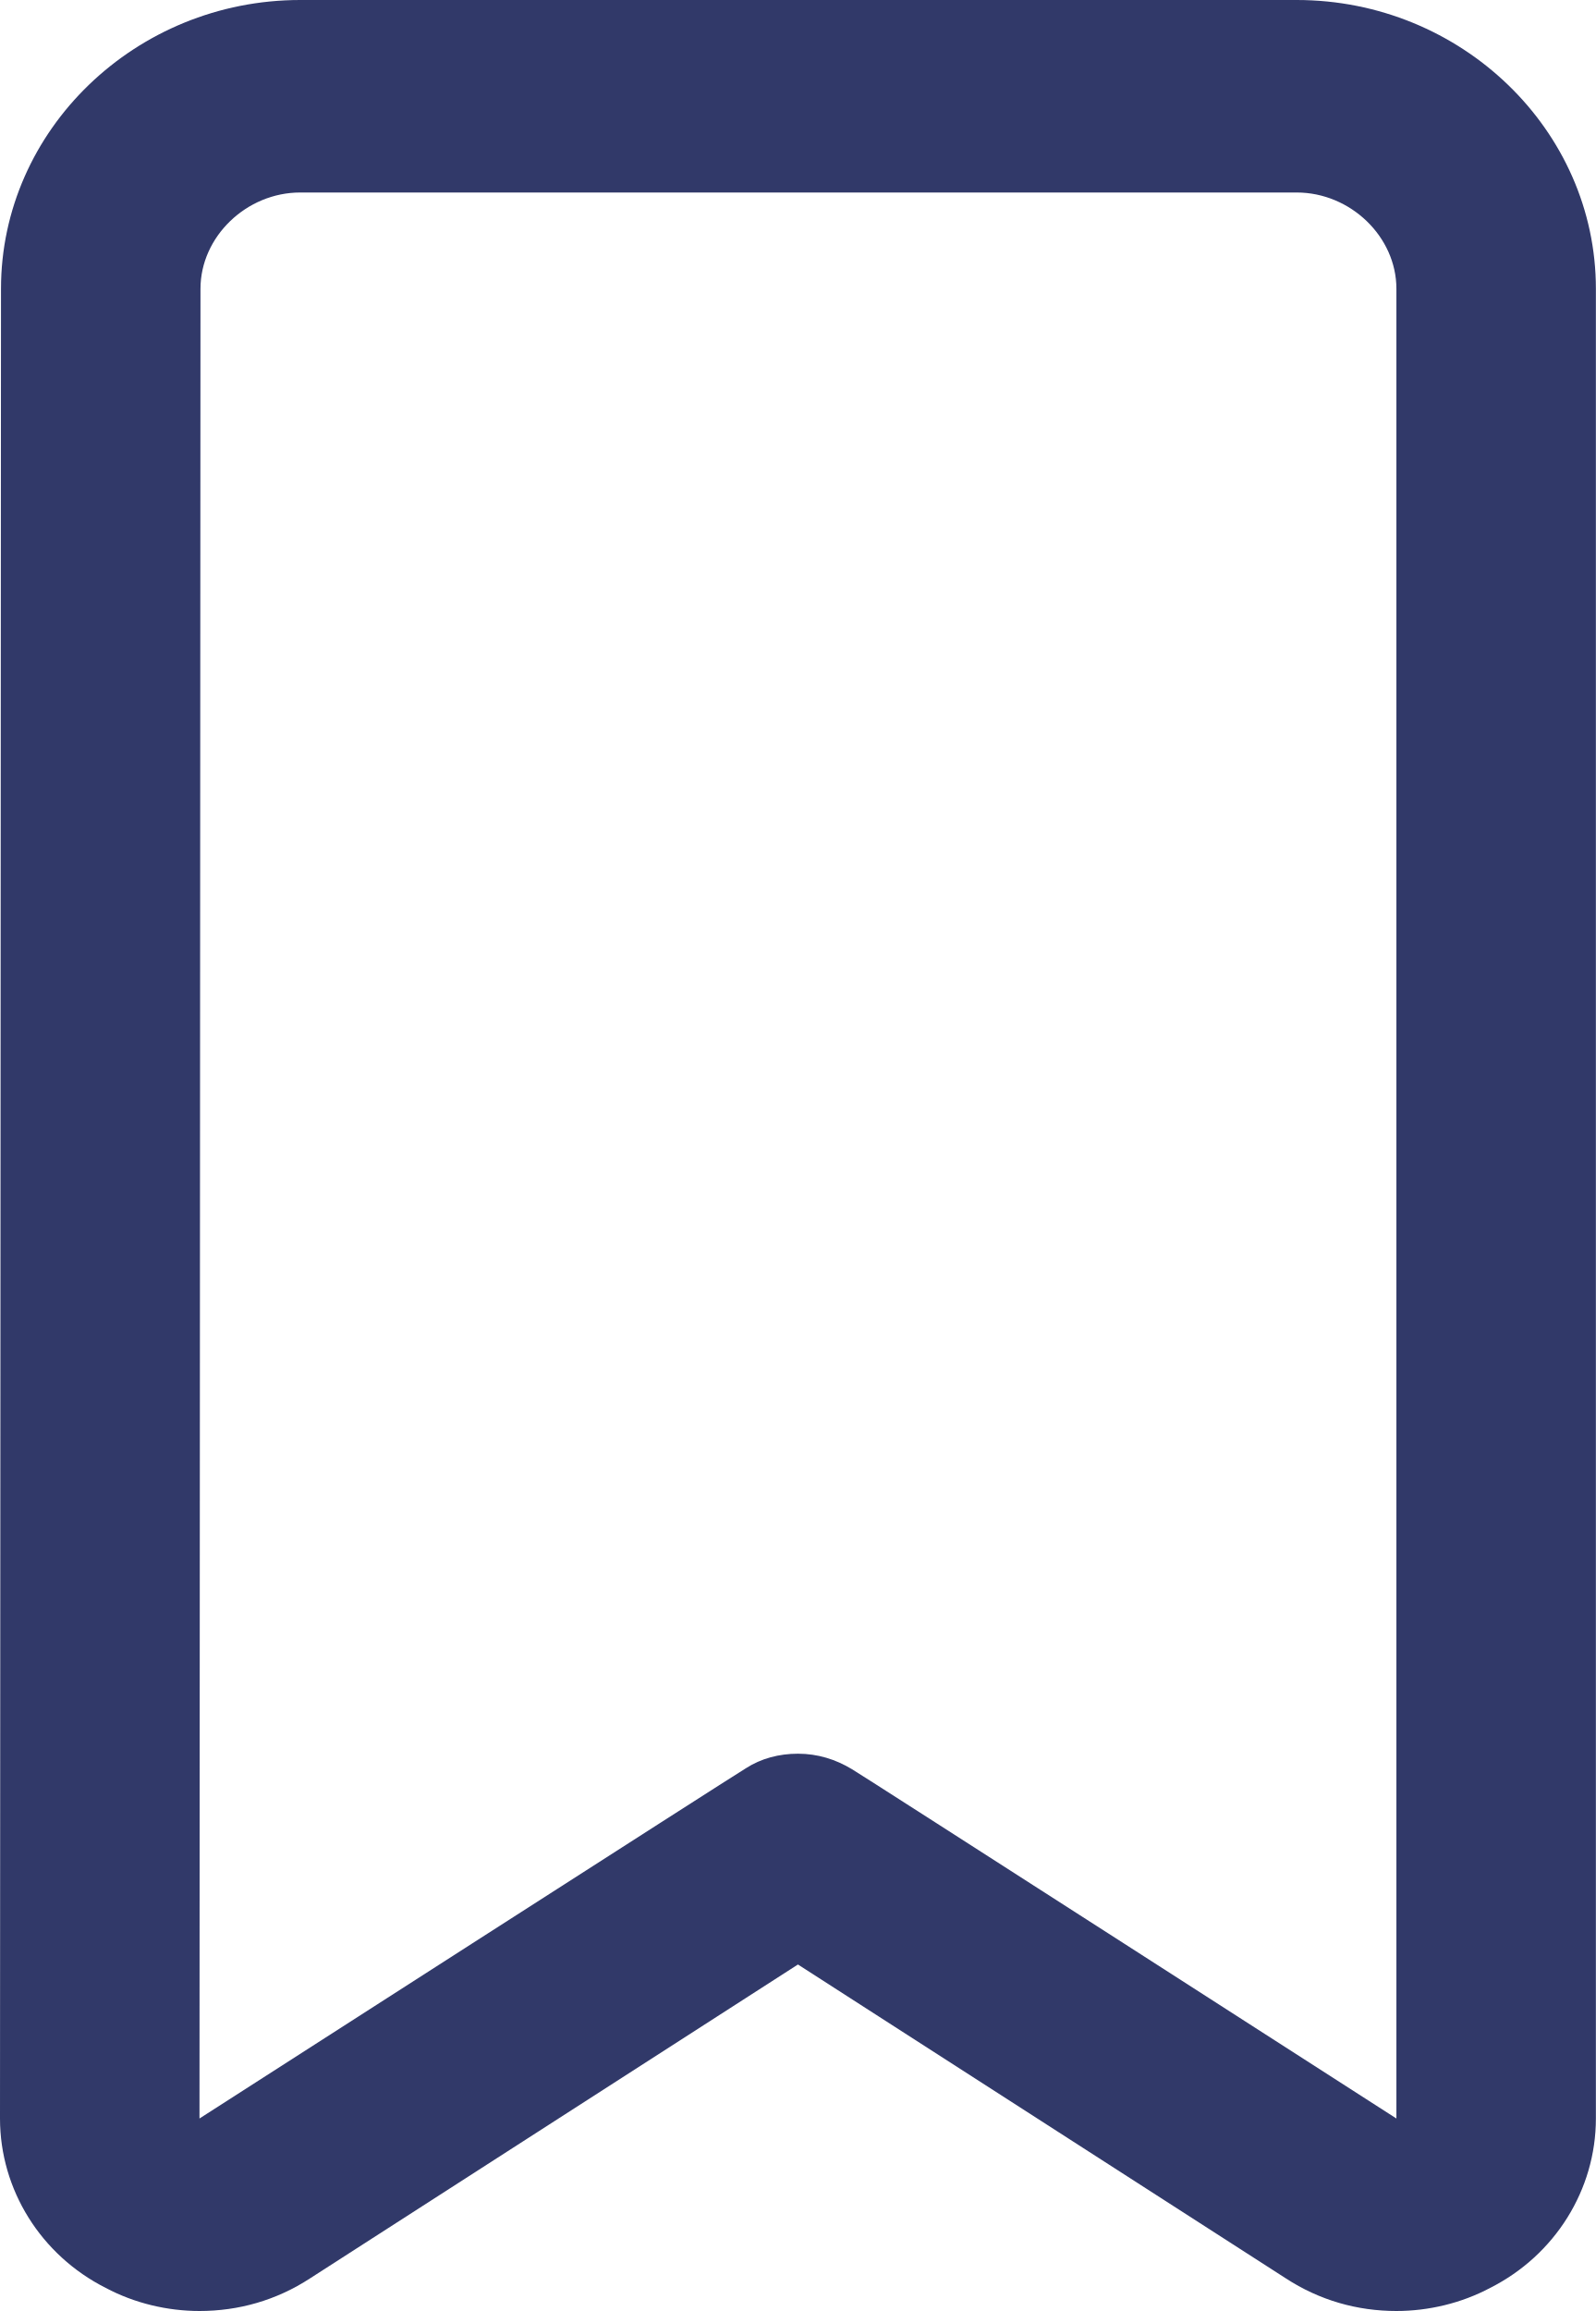
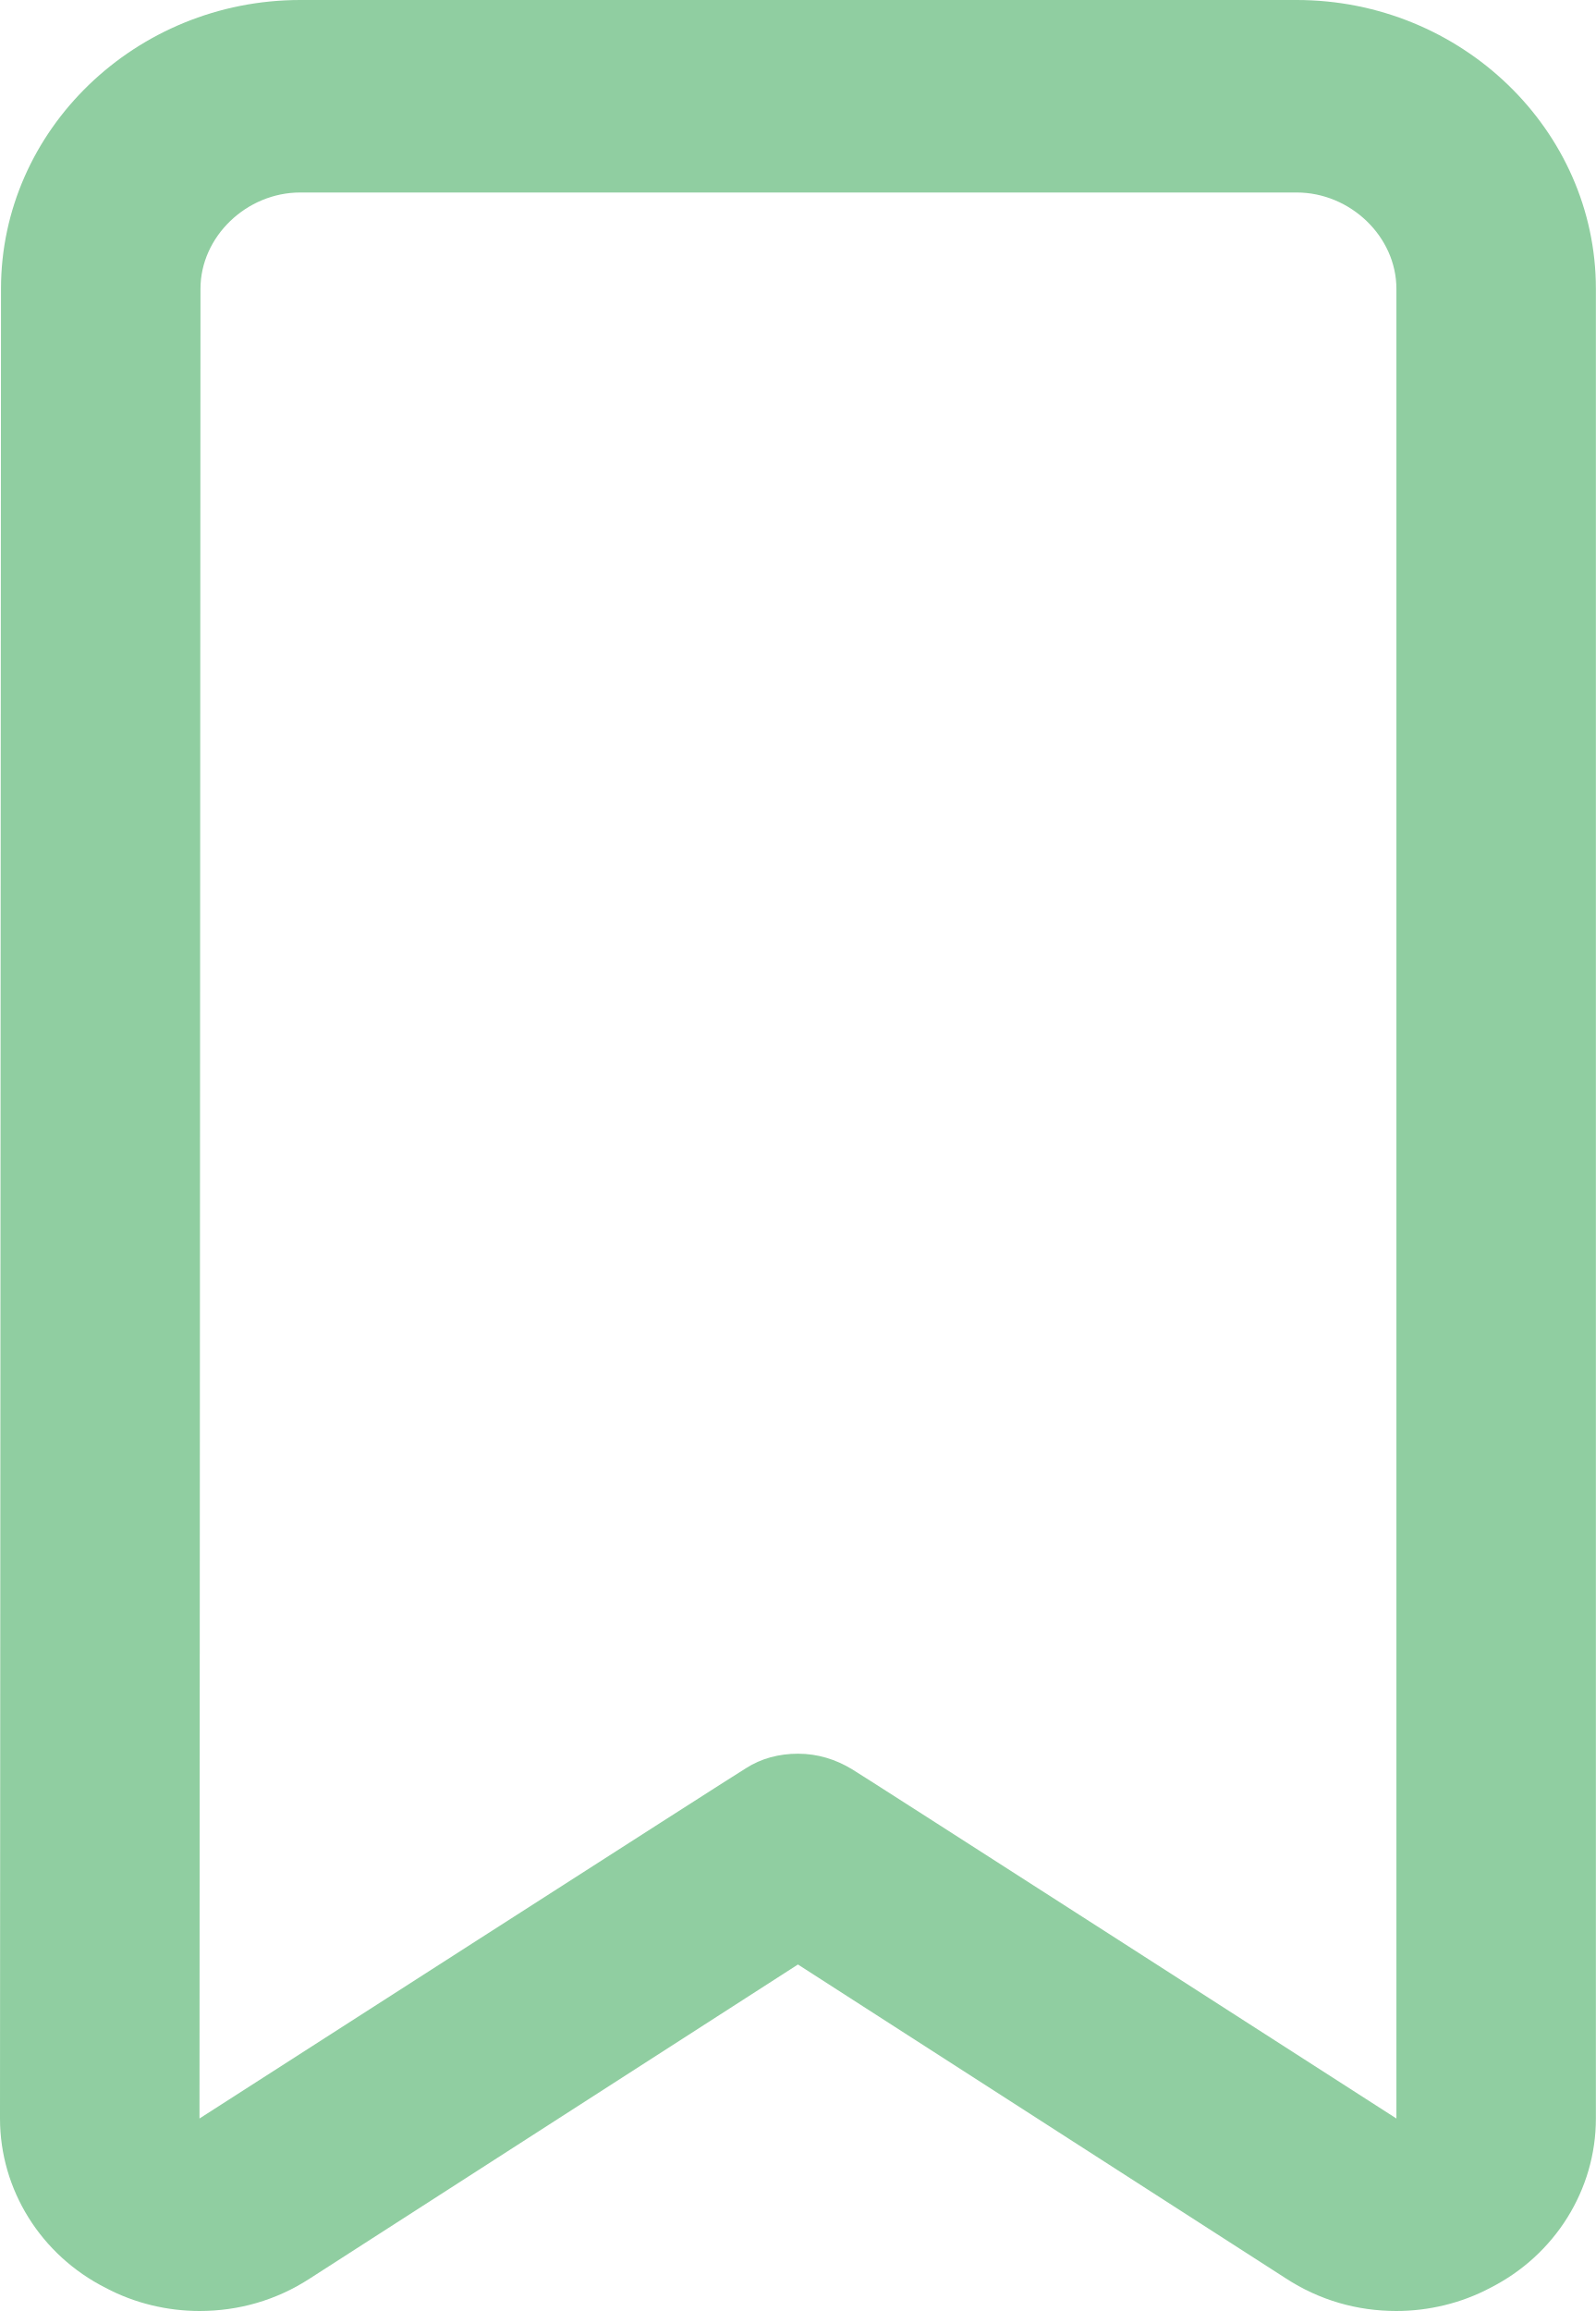
<svg xmlns="http://www.w3.org/2000/svg" width="239" height="346" viewBox="0 0 239 346" fill="none">
-   <path d="M194.188 0H44.962C20.315 0 0.149 19.454 0.149 43.232L0 317.179C0 327.843 6.124 337.642 15.834 342.541C20.166 344.847 25.095 346 29.875 346C35.701 346 41.377 344.415 46.456 341.1L119.5 294.122L192.544 341.1C197.623 344.415 203.299 346 209.125 346C213.905 346 218.834 344.847 223.166 342.541C232.876 337.642 239 327.843 239 317.179V43.232C239 19.454 218.834 0 194.188 0V0ZM209.125 317.179C209.125 317.179 127.716 264.868 127.566 264.868C125.176 263.427 122.488 262.562 119.5 262.562C116.662 262.562 113.973 263.283 111.732 264.724C111.583 264.724 29.875 317.179 29.875 317.179L30.024 43.232C30.024 35.45 36.896 28.821 44.962 28.821H194.188C202.254 28.821 209.125 35.45 209.125 43.232V317.179Z" fill="#313969" />
+   <path d="M194.188 0H44.962C20.315 0 0.149 19.454 0.149 43.232L0 317.179C0 327.843 6.124 337.642 15.834 342.541C20.166 344.847 25.095 346 29.875 346C35.701 346 41.377 344.415 46.456 341.1L119.5 294.122L192.544 341.1C197.623 344.415 203.299 346 209.125 346C213.905 346 218.834 344.847 223.166 342.541C232.876 337.642 239 327.843 239 317.179V43.232C239 19.454 218.834 0 194.188 0V0ZM209.125 317.179C209.125 317.179 127.716 264.868 127.566 264.868C125.176 263.427 122.488 262.562 119.5 262.562C116.662 262.562 113.973 263.283 111.732 264.724C111.583 264.724 29.875 317.179 29.875 317.179L30.024 43.232C30.024 35.45 36.896 28.821 44.962 28.821H194.188C202.254 28.821 209.125 35.45 209.125 43.232V317.179Z" fill="#90CEA1" />
</svg>
